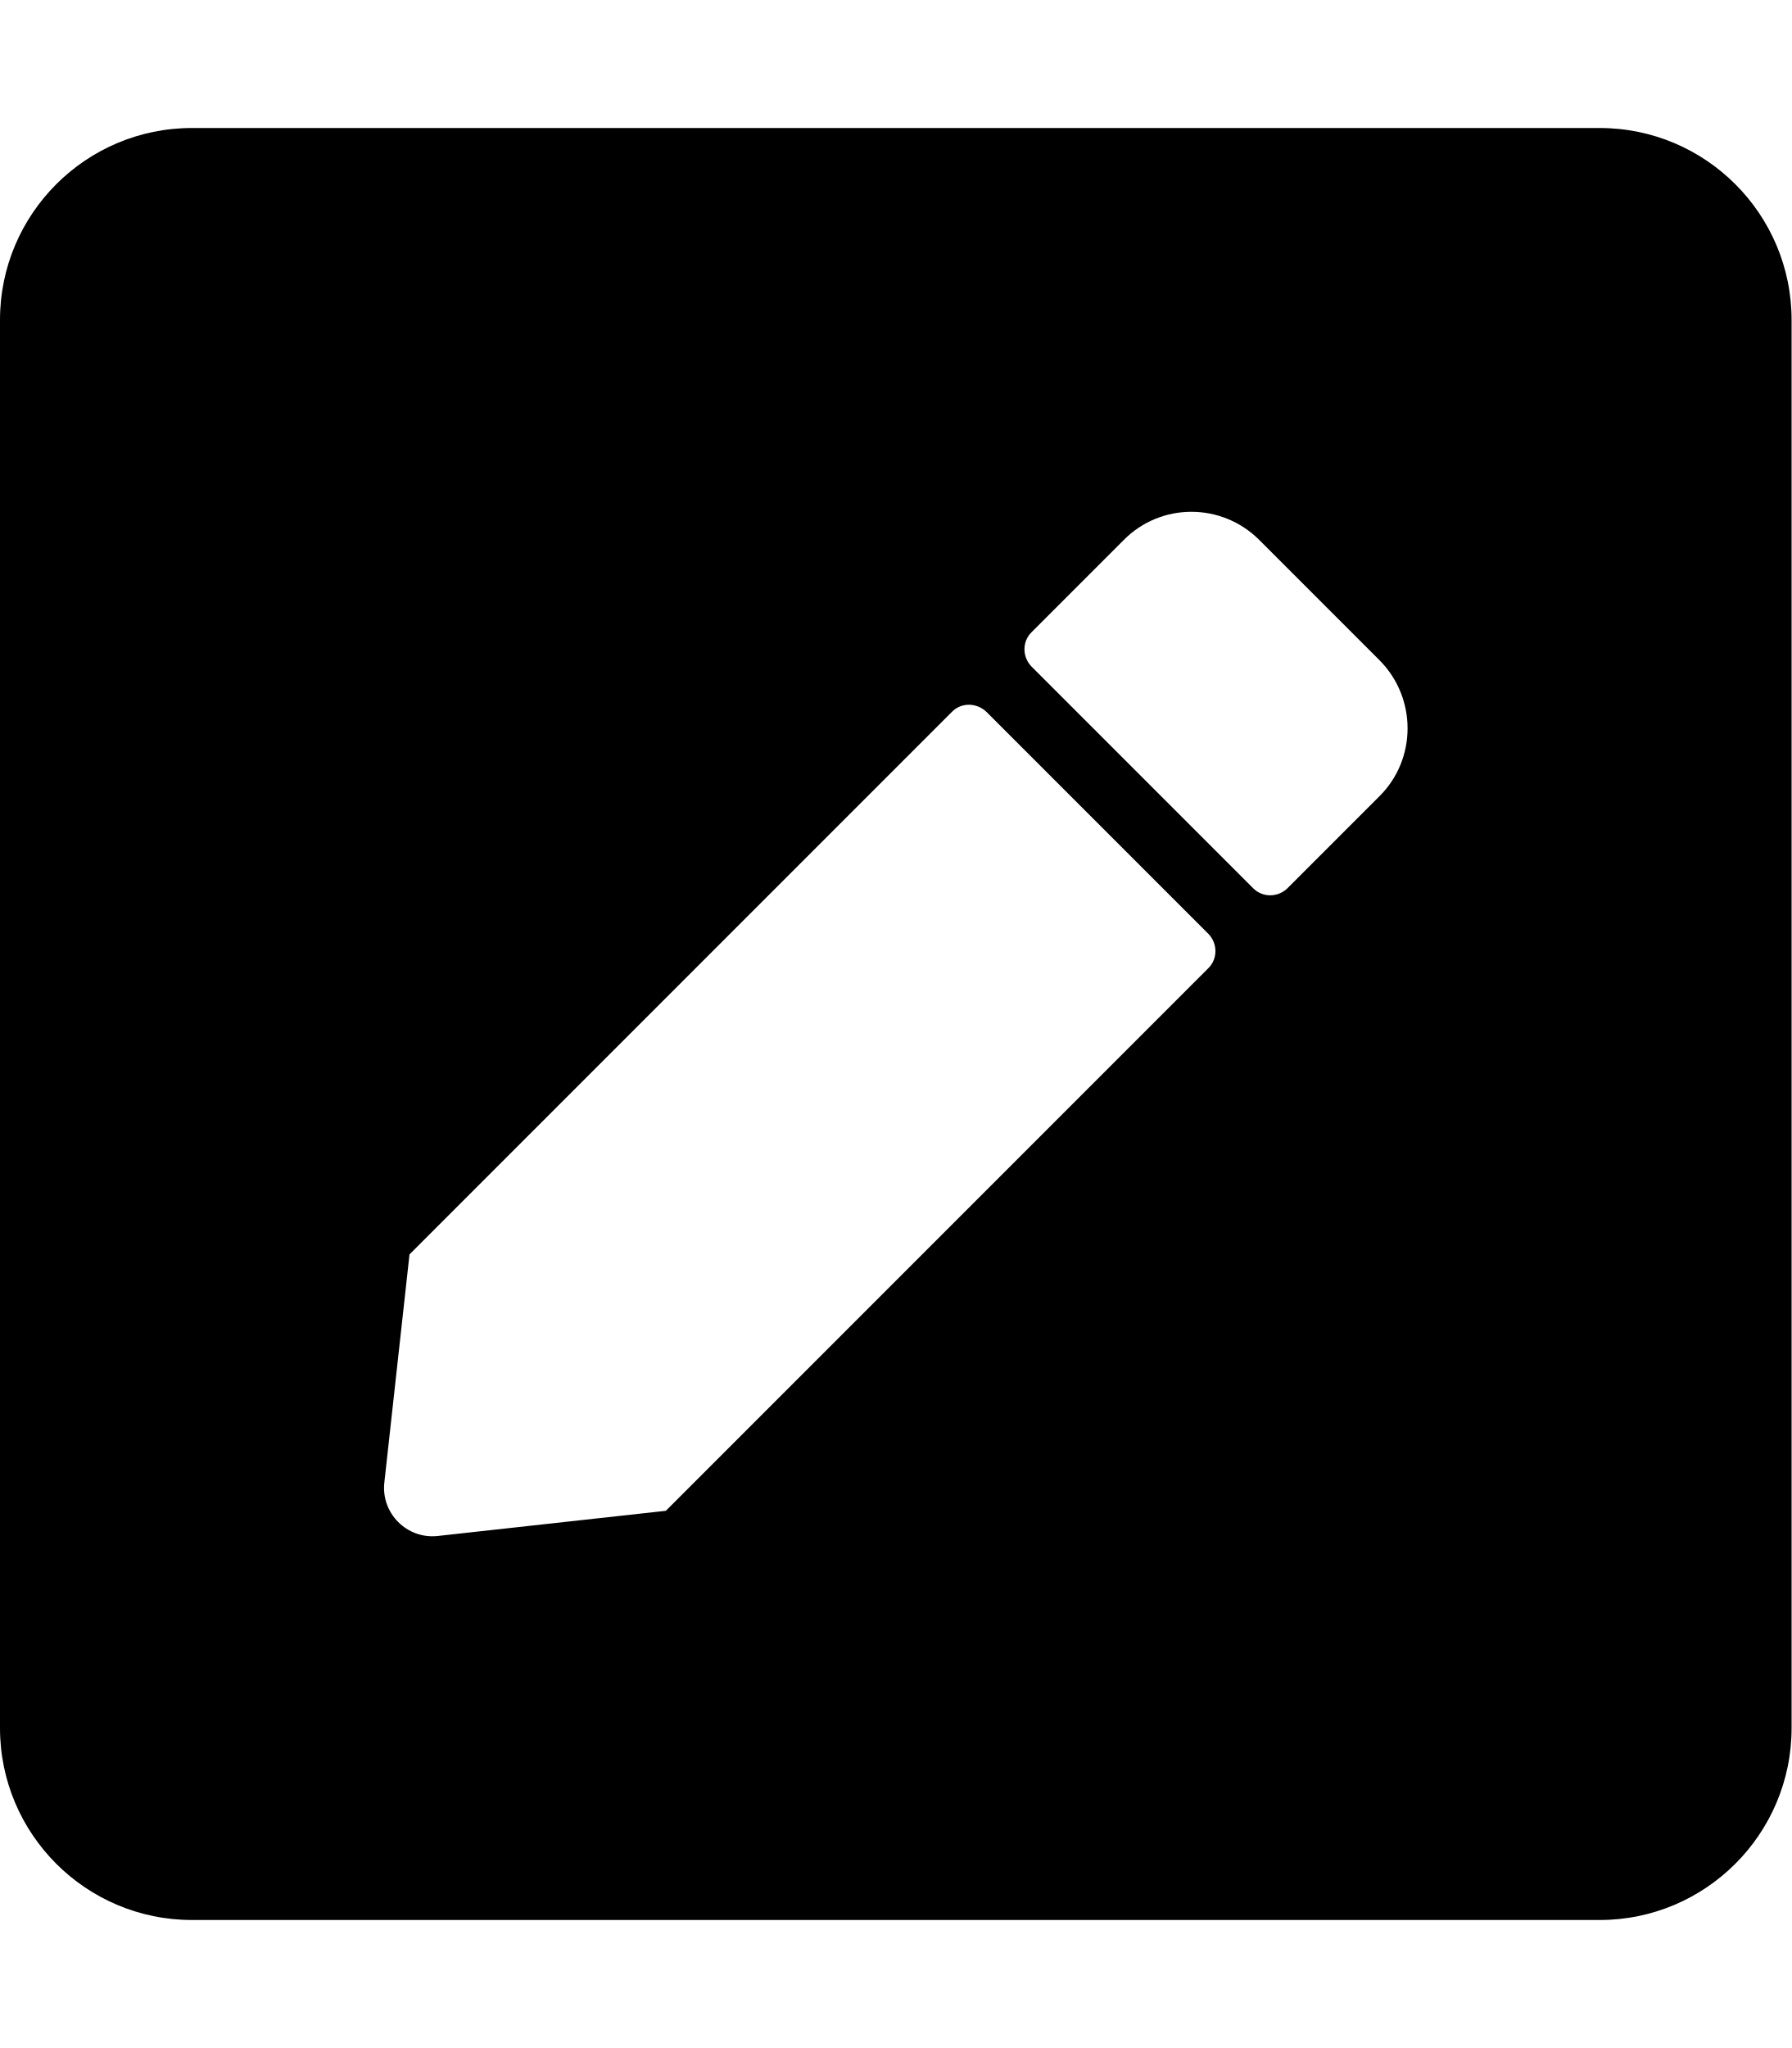
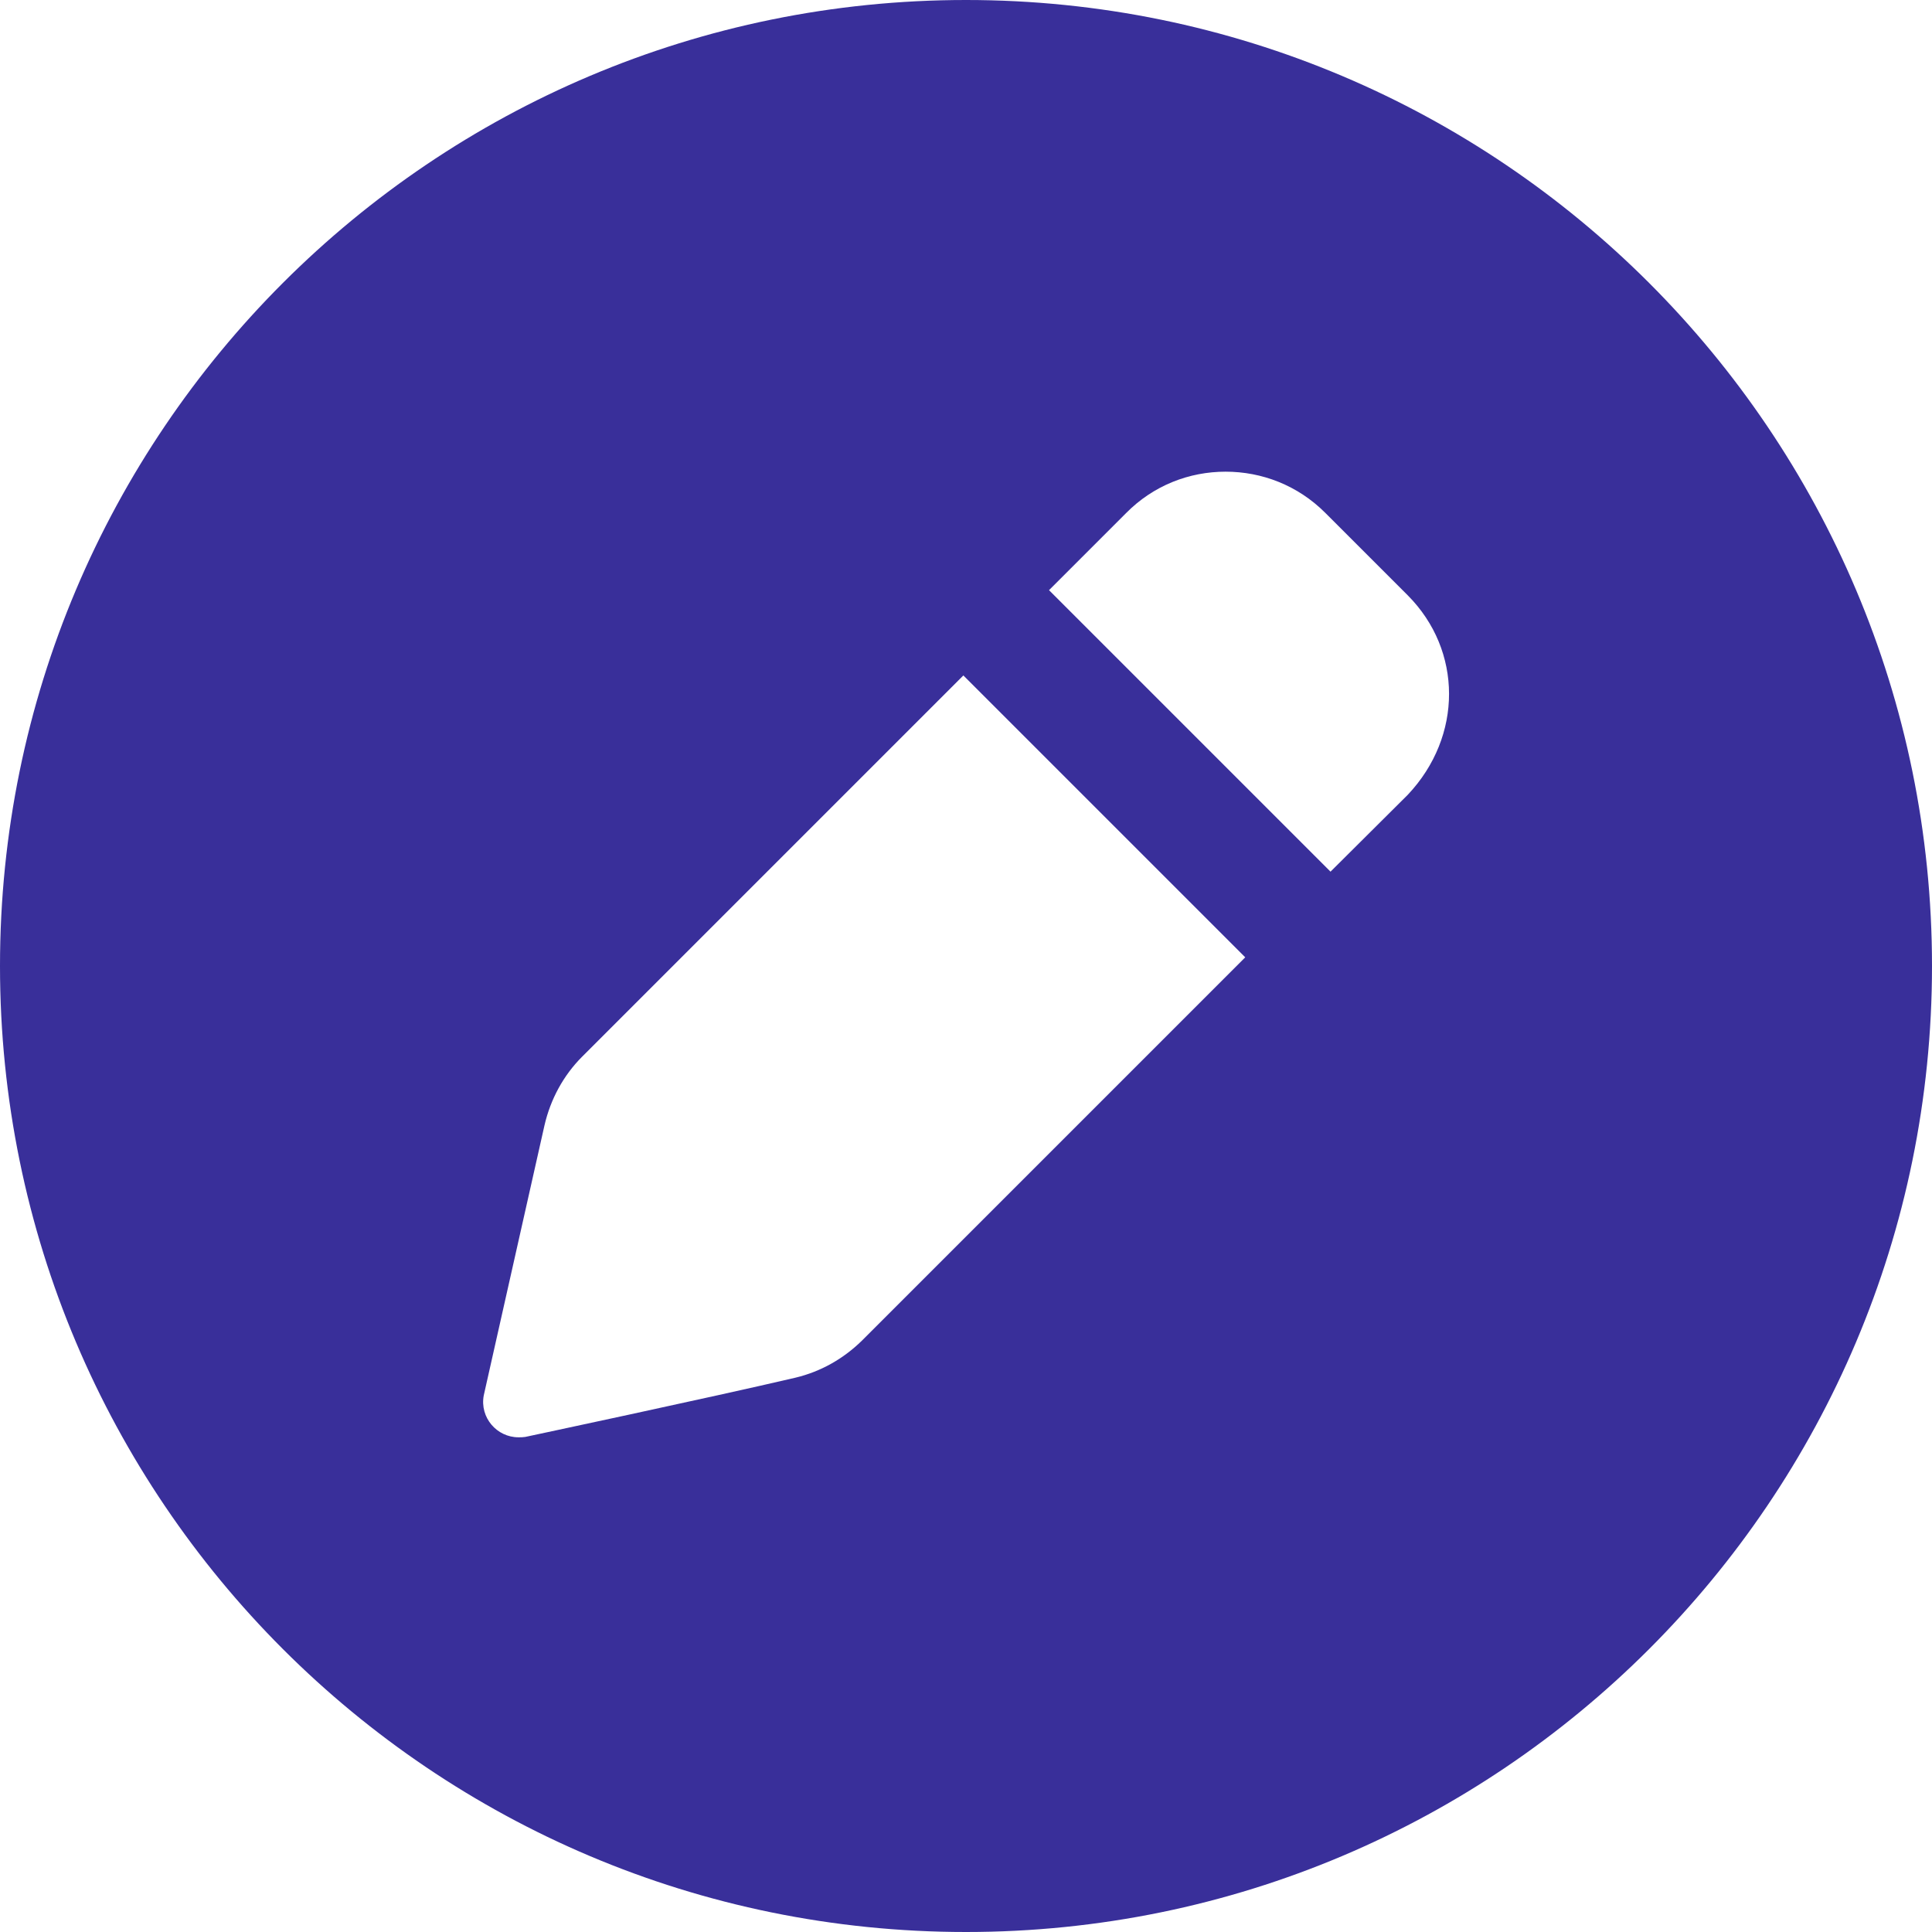
- <svg xmlns="http://www.w3.org/2000/svg" viewBox="0 0 448 512">
-   <path d="M400 480H48c-26.5 0-48-21.5-48-48V80c0-26.5 21.5-48 48-48h352c26.5 0 48 21.5 48 48v352c0 26.5-21.5 48-48 48zM238.1 177.9L102.4 313.6l-6.3 57.1c-.8 7.6 5.6 14.1 13.3 13.3l57.1-6.3L302.2 242c2.3-2.3 2.3-6.1 0-8.5L246.7 178c-2.5-2.4-6.3-2.4-8.6-.1zM345 165.1L314.9 135c-9.4-9.4-24.6-9.4-33.9 0l-23.1 23.1c-2.3 2.3-2.3 6.1 0 8.5l55.5 55.5c2.3 2.3 6.1 2.3 8.5 0L345 199c9.3-9.3 9.3-24.5 0-33.9z" />
+ <svg xmlns="http://www.w3.org/2000/svg" version="1.1" id="Layer_1" focusable="false" x="0px" y="0px" viewBox="0 0 512 512" style="enable-background:new 0 0 512 512;" xml:space="preserve">
+   <style type="text/css">
+ 	.st0{fill:#392F9A;}
+ </style>
+   <path class="st0" d="M256,0C114.6,0,0,114.6,0,256s114.6,256,256,256s256-114.6,256-256S397.4,0,256,0z M210.8,365.1  c-22.2,5.2-71.6,15.7-71.6,15.7c-0.6,0.1-1.2,0.1-1.8,0.1c-5.7,0-10.3-5.2-9.2-11.1l16.1-71.6c1.6-6.9,5-13.2,10-18.2l101-101  l74.7,74.7L228.4,355.3C223.5,360.1,217.5,363.5,210.8,365.1z M373.1,210.6l-20.5,20.4L278,156.4l20.4-20.4c7.3-7.4,16.8-11,26.4-11  c9.6,0,19.1,3.6,26.4,10.9l21.9,21.9C387.6,172.4,387.7,195.1,373.1,210.6z" />
</svg>
